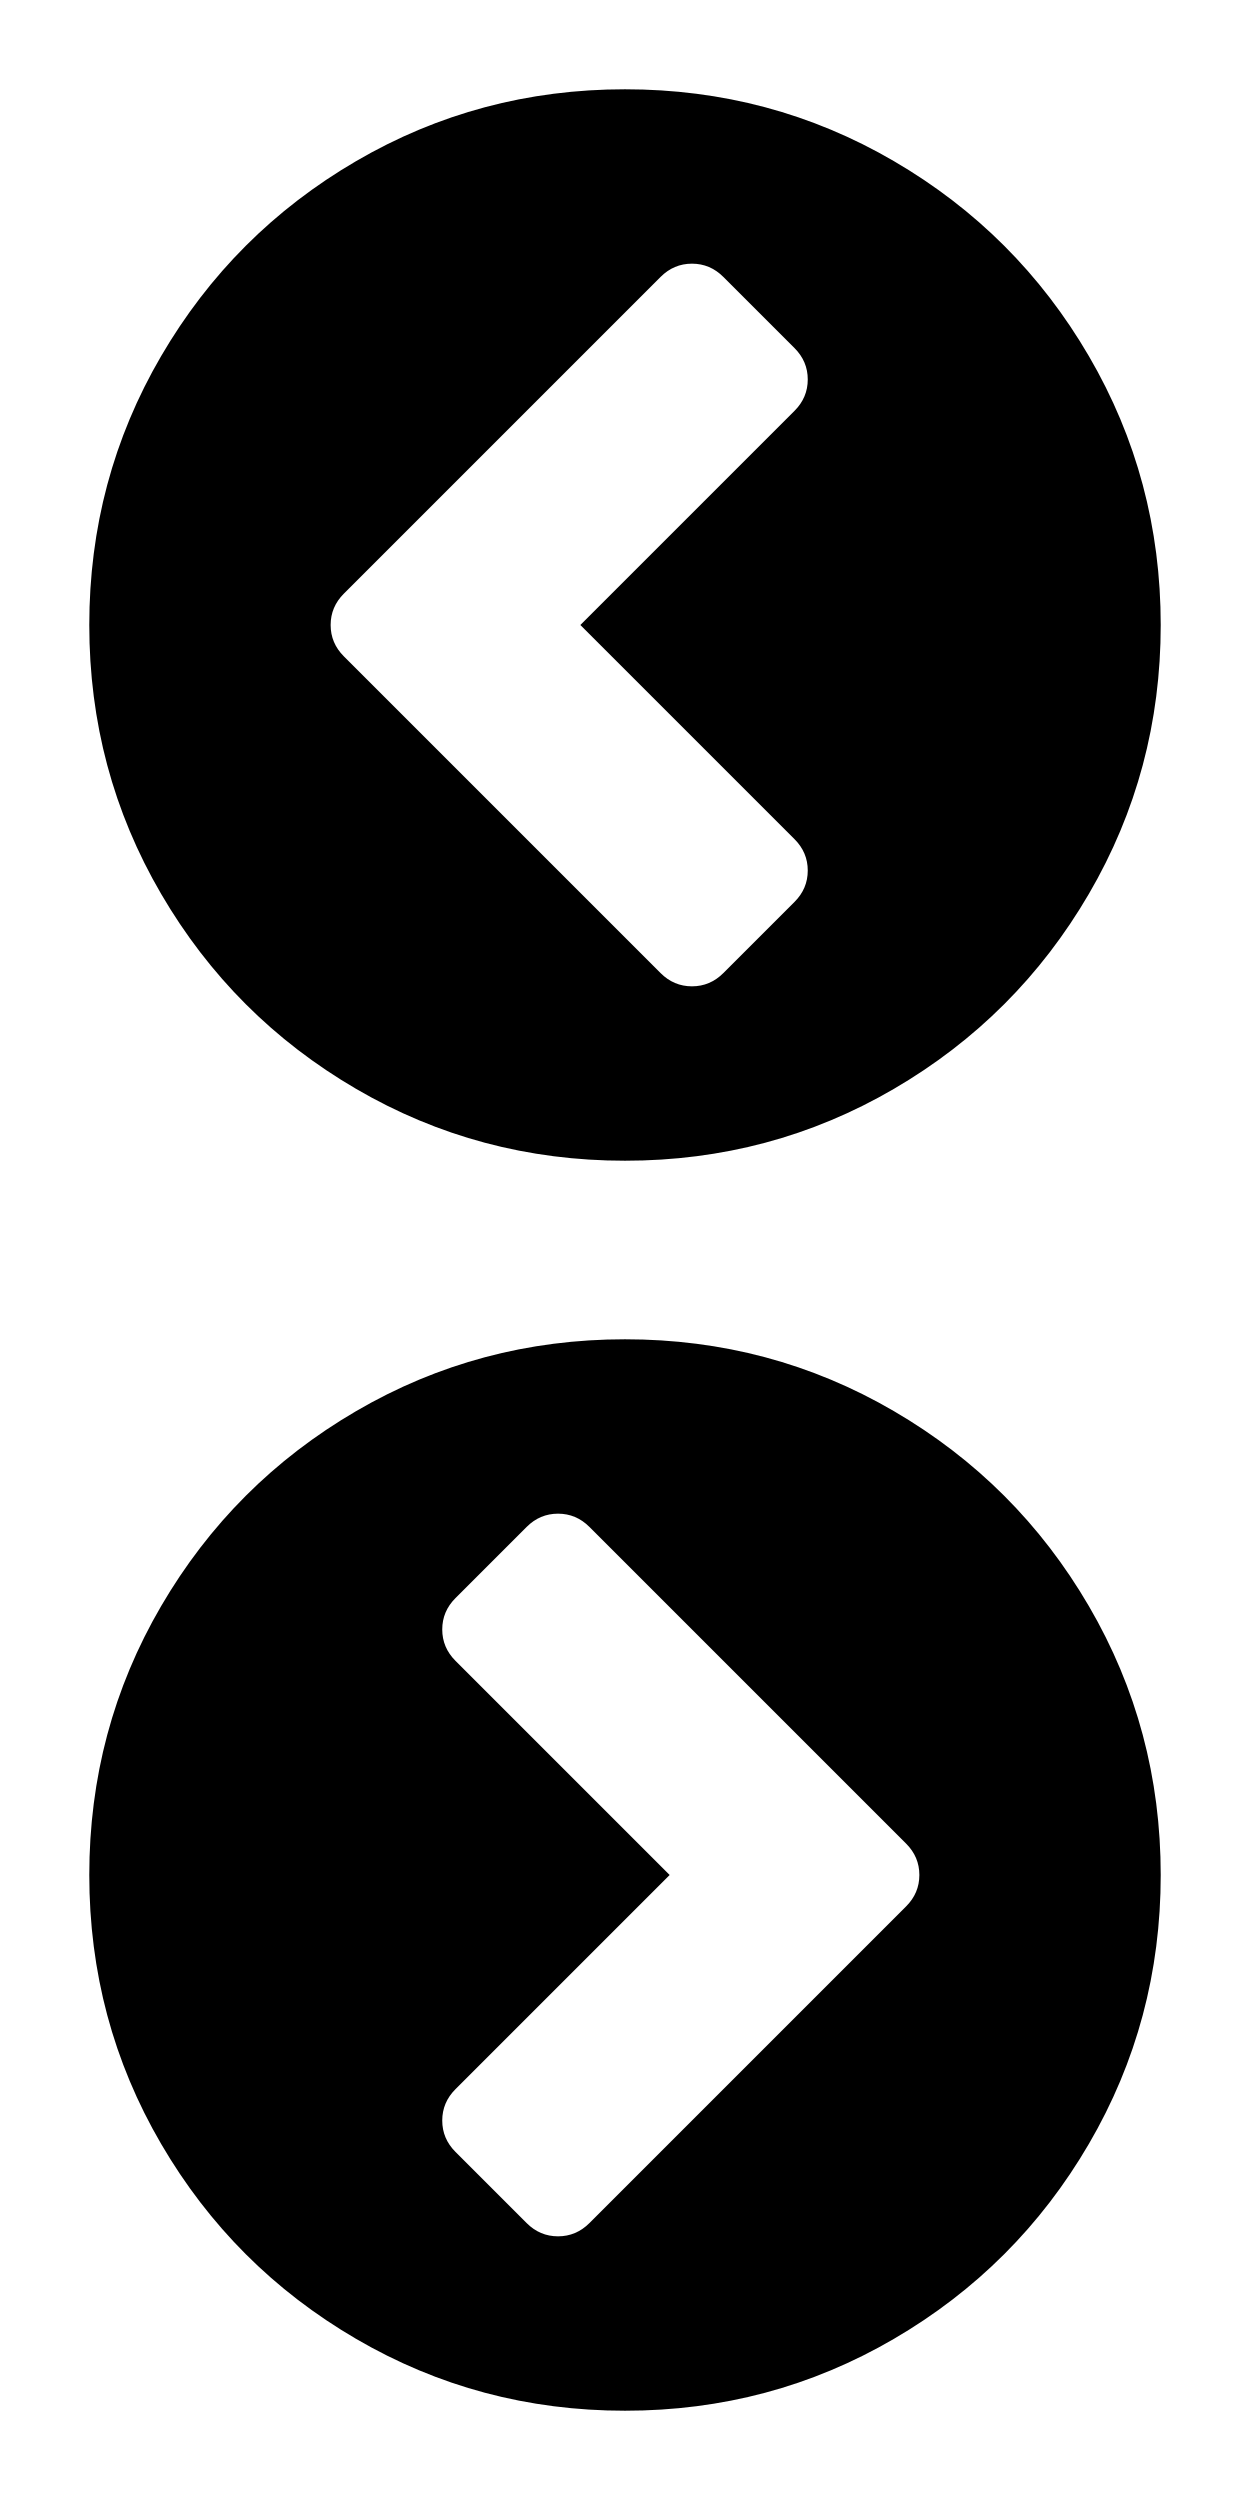
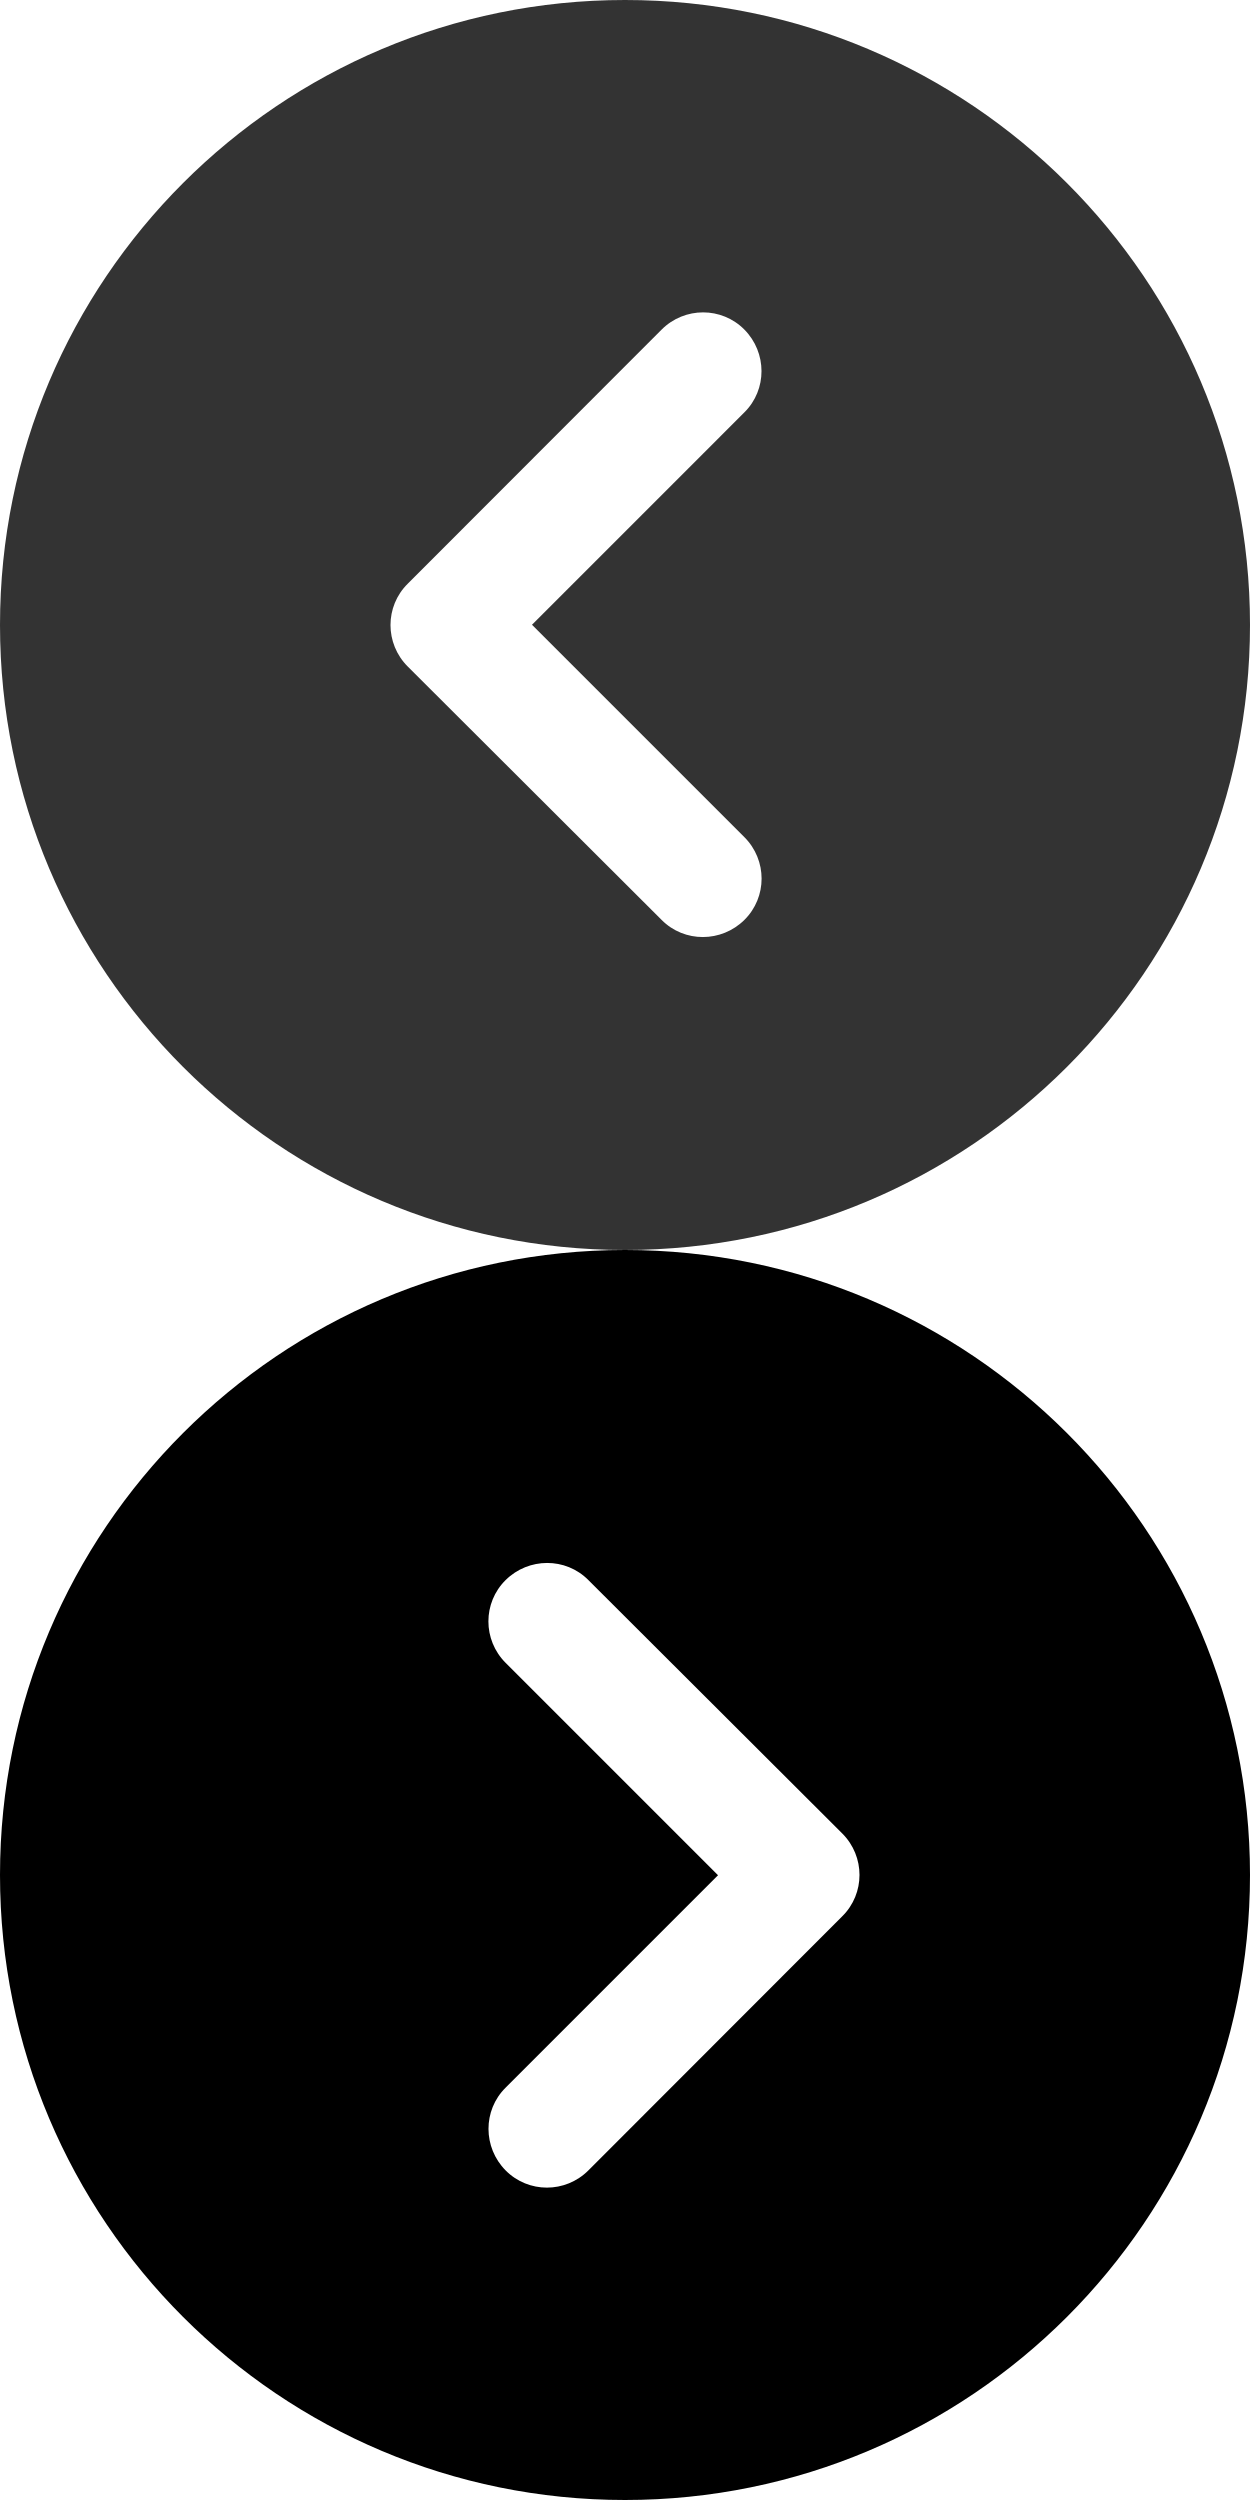
- <svg xmlns="http://www.w3.org/2000/svg" xmlns:xlink="http://www.w3.org/1999/xlink" width="15" height="30" viewBox="0 0 1792 3584" version="1.1" id="svg5">
+ <svg xmlns="http://www.w3.org/2000/svg" xmlns:xlink="http://www.w3.org/1999/xlink" width="15" height="30" viewBox="0 0 512 1024" version="1.1" id="svg5">
  <defs id="defs2">
    <g id="previous">
-       <path d="m 1037,1395 102,-102 q 19,-19 19,-45 0,-26 -19,-45 L 832,896 1139,589 q 19,-19 19,-45 0,-26 -19,-45 L 1037,397 q -19,-19 -45,-19 -26,0 -45,19 L 493,851 q -19,19 -19,45 0,26 19,45 l 454,454 q 19,19 45,19 26,0 45,-19 z m 627,-499 q 0,209 -103,385.5 Q 1458,1458 1281.5,1561 1105,1664 896,1664 687,1664 510.5,1561 334,1458 231,1281.5 128,1105 128,896 128,687 231,510.5 334,334 510.5,231 687,128 896,128 1105,128 1281.5,231 1458,334 1561,510.5 1664,687 1664,896 Z" id="path1" />
+       <path d="M512 256A256 256 0 1 0 0 256a256 256 0 1 0 512 0zM271 135c9.4-9.4 24.6-9.4 33.9 0s9.4 24.6 0 33.9l-87 87 87 87c9.4 9.4 9.4 24.6 0 33.9s-24.6 9.4-33.9 0L167 273c-9.4-9.4-9.4-24.6 0-33.9L271 135z" id="path2" />
    </g>
    <g id="next">
-       <path d="m 845,1395 454,-454 q 19,-19 19,-45 0,-26 -19,-45 L 845,397 q -19,-19 -45,-19 -26,0 -45,19 L 653,499 q -19,19 -19,45 0,26 19,45 l 307,307 -307,307 q -19,19 -19,45 0,26 19,45 l 102,102 q 19,19 45,19 26,0 45,-19 z m 819,-499 q 0,209 -103,385.5 Q 1458,1458 1281.5,1561 1105,1664 896,1664 687,1664 510.5,1561 334,1458 231,1281.5 128,1105 128,896 128,687 231,510.5 334,334 510.5,231 687,128 896,128 1105,128 1281.5,231 1458,334 1561,510.5 1664,687 1664,896 Z" id="path2" />
+       <path d="M0 256a256 256 0 1 0 512 0A256 256 0 1 0 0 256zM241 377c-9.4 9.4-24.6 9.4-33.9 0s-9.4-24.6 0-33.9l87-87-87-87c-9.4-9.4-9.4-24.6 0-33.9s24.6-9.4 33.9 0L345 239c9.4 9.4 9.4 24.6 0 33.9L241 377z" id="path1" />
    </g>
  </defs>
-   <use xlink:href="#next" x="0" y="5376" fill="#000000" id="use5" transform="translate(0,-3584)" />
-   <use xlink:href="#previous" x="0" y="0" fill="#333333" id="use2" style="fill:#000000;fill-opacity:1" />
+   <use xlink:href="#next" x="0" y="512" fill="#000000" id="use5" />
+   <use xlink:href="#previous" x="0" y="0" fill="#333333" id="use2" />
</svg>
